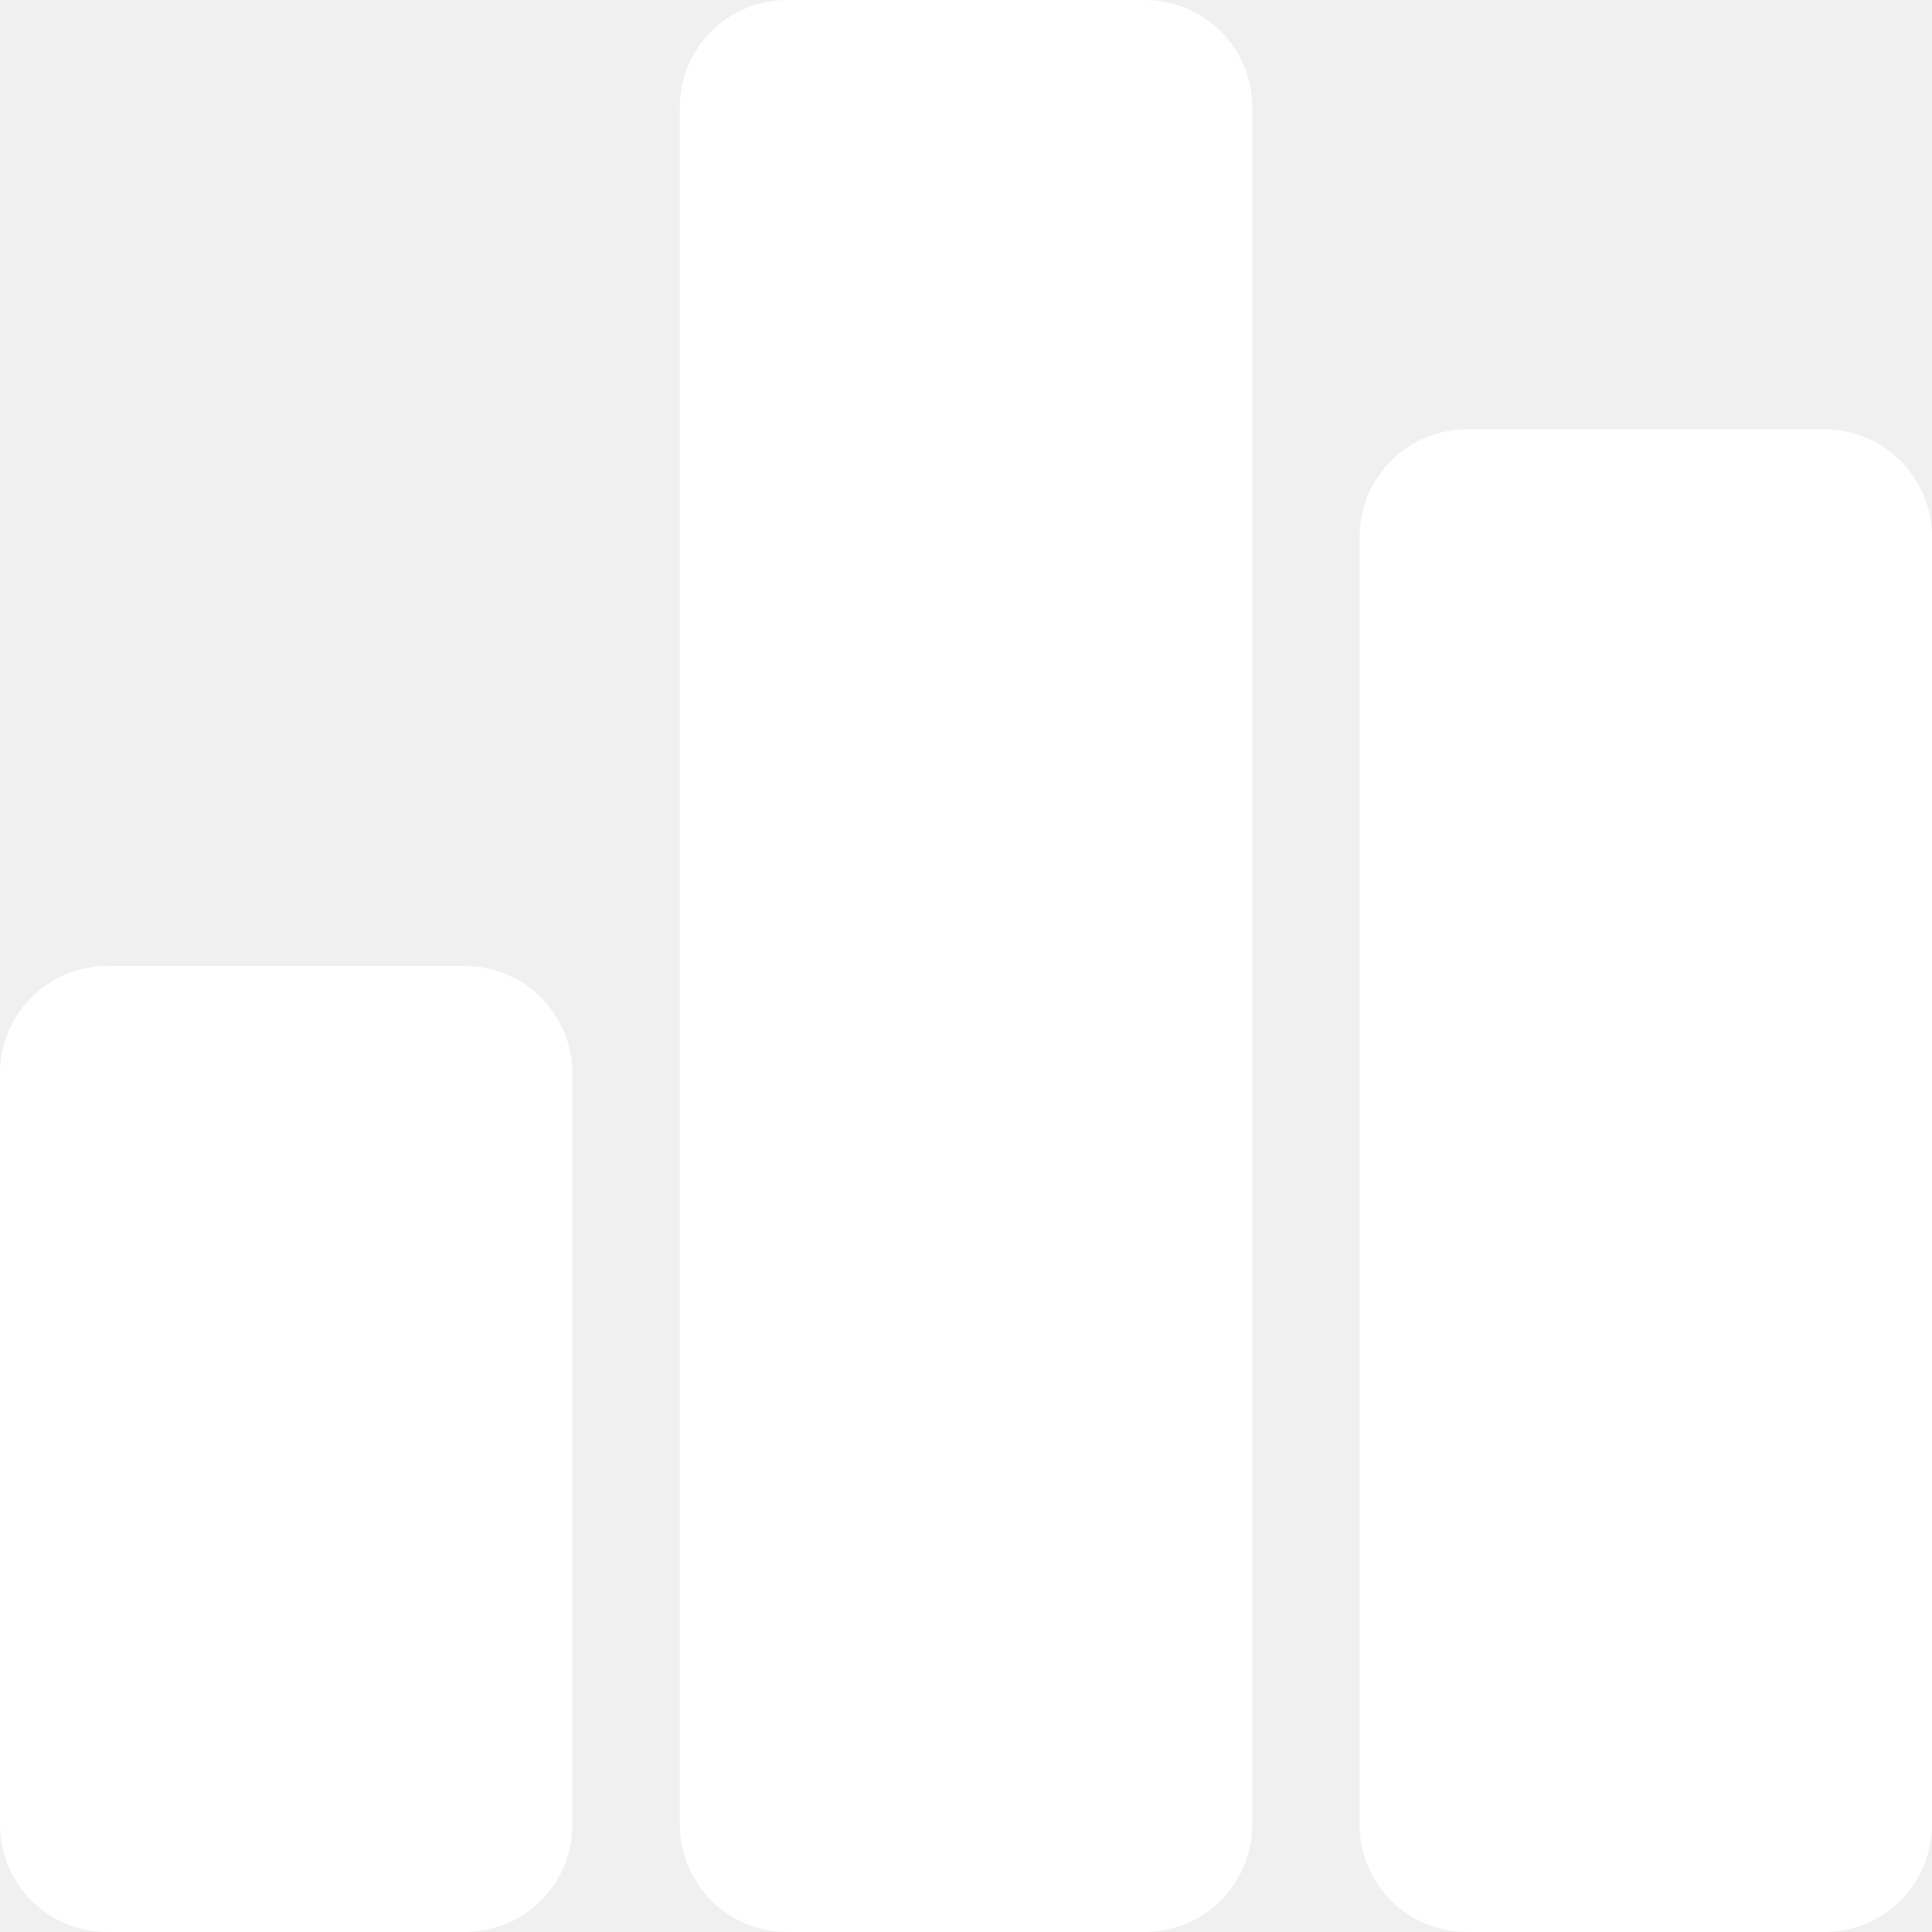
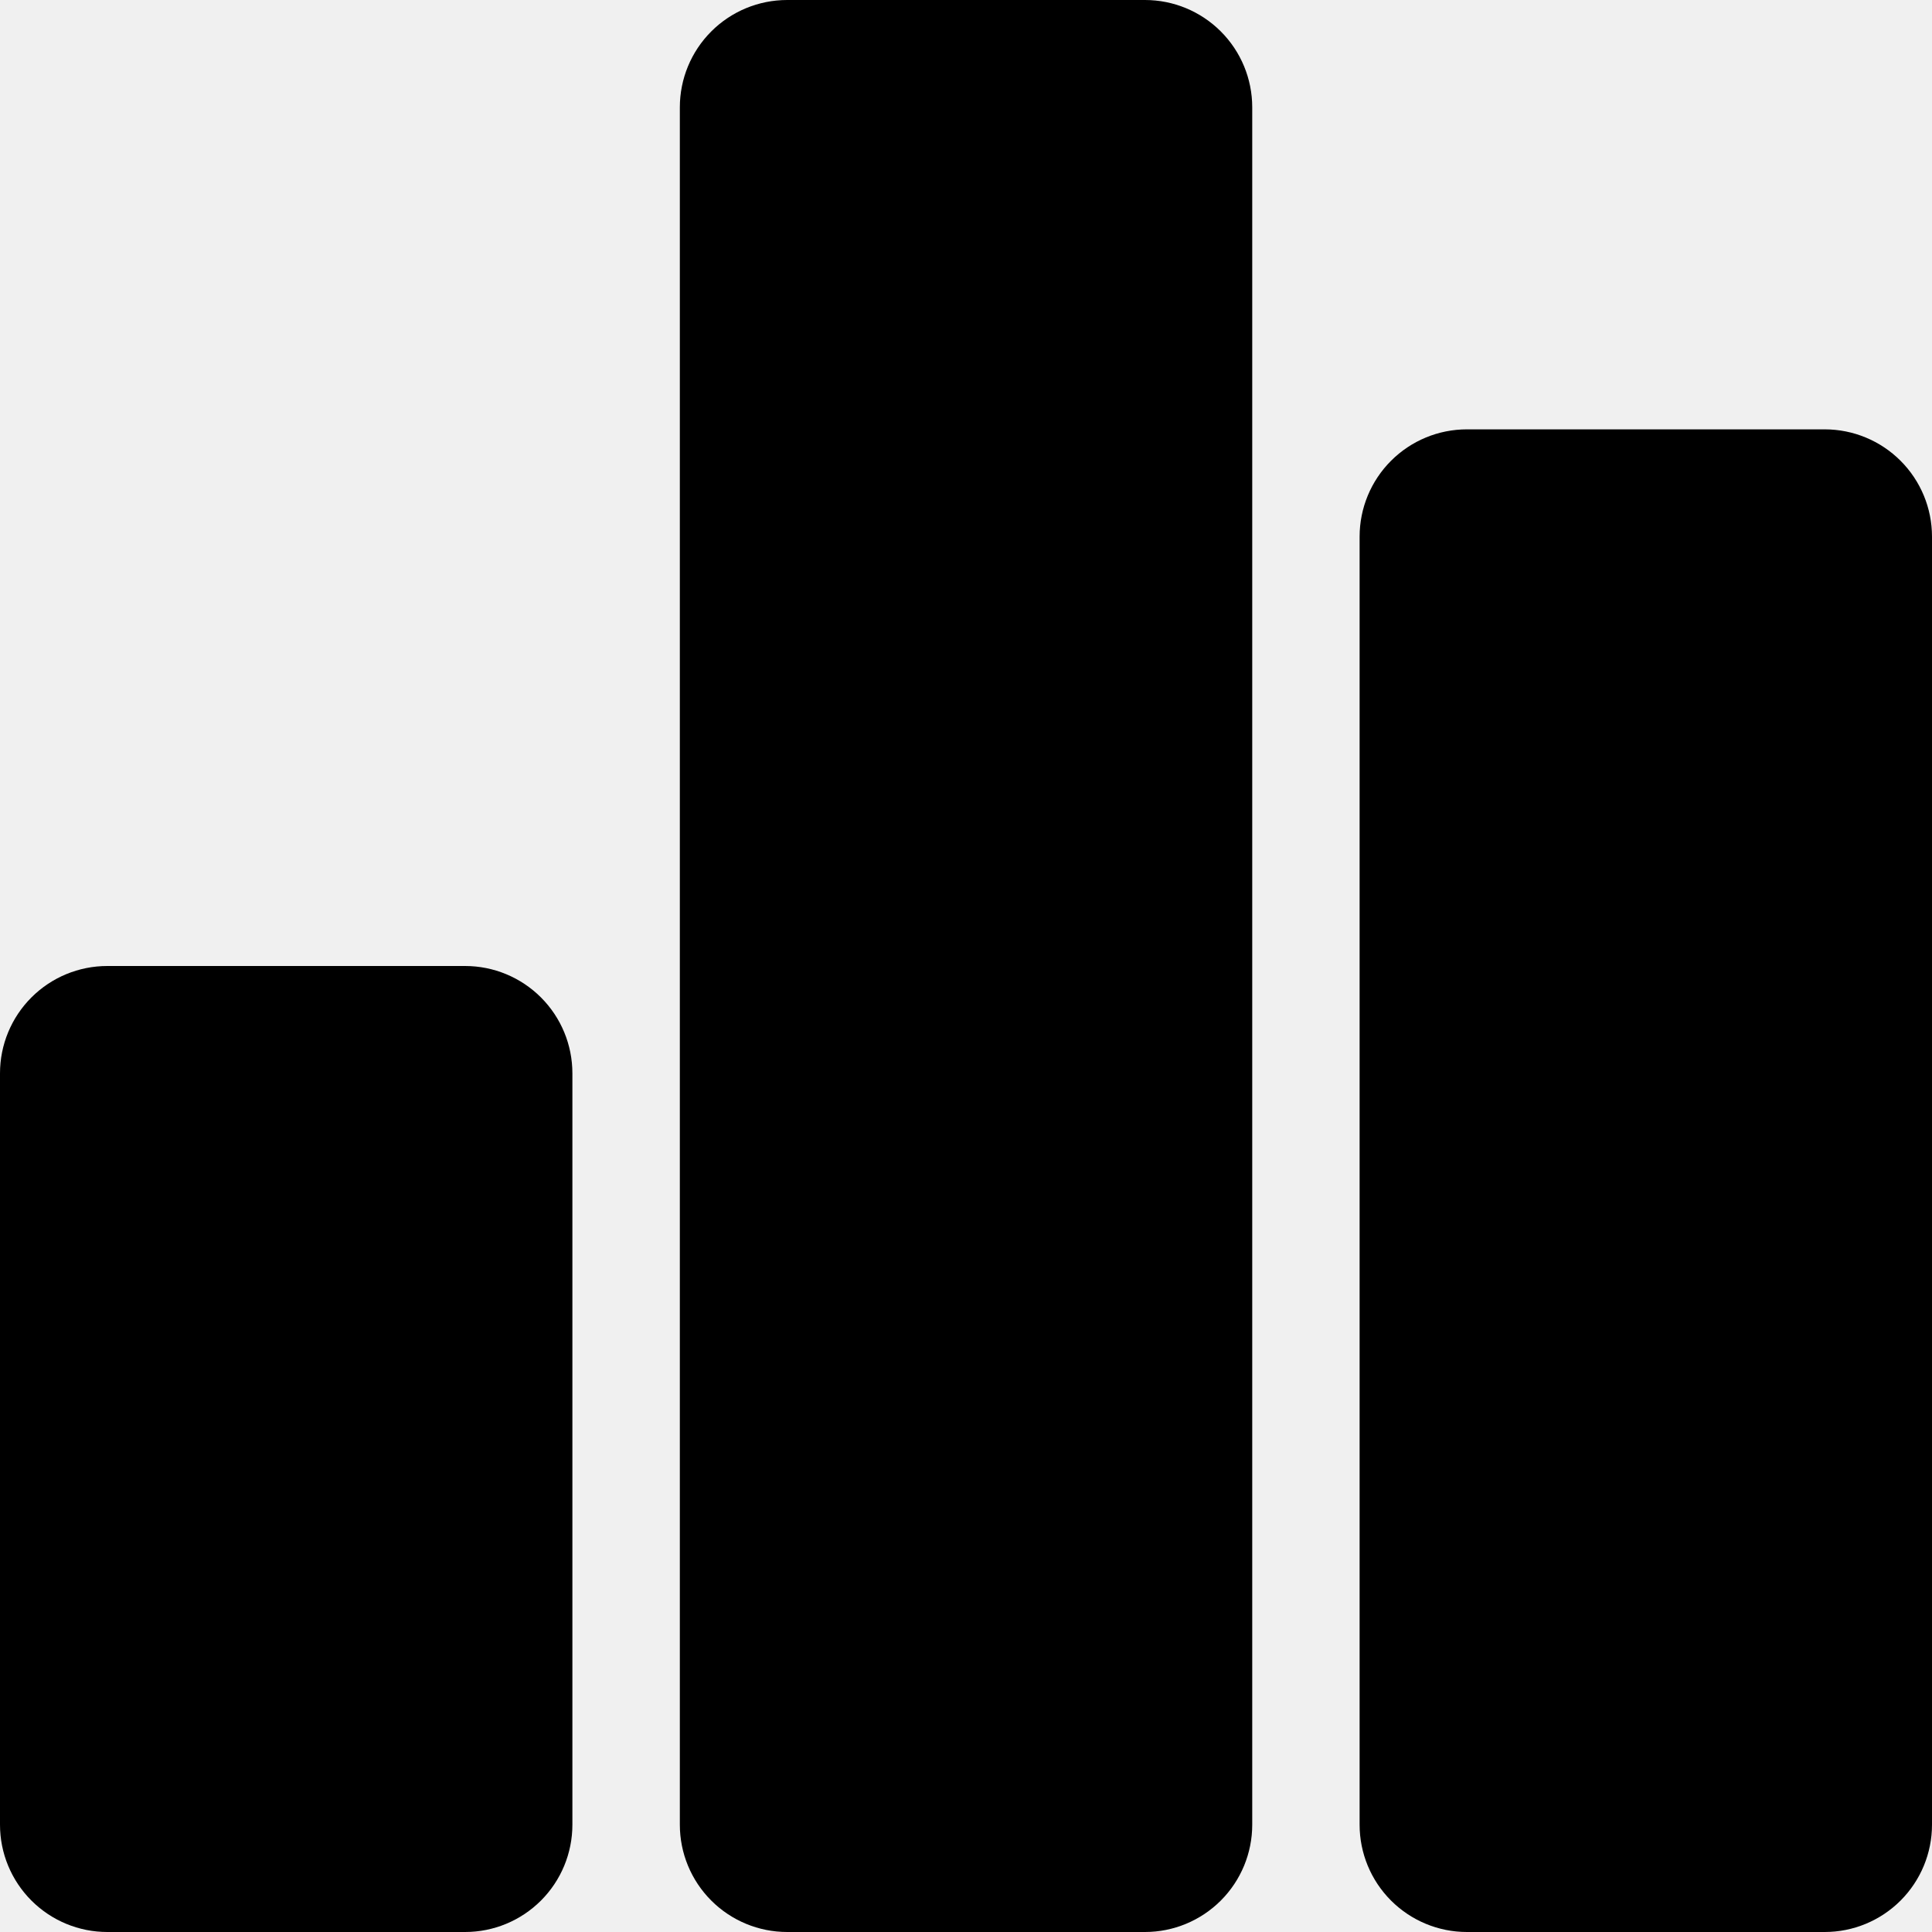
<svg xmlns="http://www.w3.org/2000/svg" viewBox="0 0 26 26" fill="none">
-   <path d="M16.852 1.444V24.556C16.852 24.939 16.7 25.306 16.429 25.577C16.158 25.848 15.791 26 15.408 26H10.594C10.21 26 9.843 25.848 9.572 25.577C9.301 25.306 9.149 24.939 9.149 24.556V1.444C9.149 1.061 9.301 0.694 9.572 0.423C9.843 0.152 10.21 0 10.594 0H15.408C15.791 0 16.158 0.152 16.429 0.423C16.7 0.694 16.852 1.061 16.852 1.444ZM24.556 5.778H19.741C19.358 5.778 18.991 5.93 18.72 6.201C18.449 6.472 18.297 6.839 18.297 7.222V24.556C18.297 24.939 18.449 25.306 18.72 25.577C18.991 25.848 19.358 26 19.741 26H24.556C24.939 26 25.306 25.848 25.577 25.577C25.848 25.306 26 24.939 26 24.556V7.222C26 6.839 25.848 6.472 25.577 6.201C25.306 5.93 24.939 5.778 24.556 5.778ZM6.259 13H1.444C1.061 13 0.694 13.152 0.423 13.423C0.152 13.694 0 14.061 0 14.444V24.556C0 24.939 0.152 25.306 0.423 25.577C0.694 25.848 1.061 26 1.444 26H6.259C6.642 26 7.009 25.848 7.28 25.577C7.551 25.306 7.703 24.939 7.703 24.556V14.444C7.703 14.061 7.551 13.694 7.28 13.423C7.009 13.152 6.642 13 6.259 13Z" fill="white" />
+   <path d="M16.852 1.444V24.556C16.852 24.939 16.7 25.306 16.429 25.577C16.158 25.848 15.791 26 15.408 26H10.594C10.21 26 9.843 25.848 9.572 25.577C9.301 25.306 9.149 24.939 9.149 24.556V1.444C9.149 1.061 9.301 0.694 9.572 0.423C9.843 0.152 10.21 0 10.594 0H15.408C15.791 0 16.158 0.152 16.429 0.423C16.7 0.694 16.852 1.061 16.852 1.444ZM24.556 5.778H19.741C19.358 5.778 18.991 5.93 18.72 6.201C18.449 6.472 18.297 6.839 18.297 7.222V24.556C18.297 24.939 18.449 25.306 18.72 25.577C18.991 25.848 19.358 26 19.741 26H24.556C24.939 26 25.306 25.848 25.577 25.577C25.848 25.306 26 24.939 26 24.556V7.222C26 6.839 25.848 6.472 25.577 6.201C25.306 5.93 24.939 5.778 24.556 5.778ZM6.259 13H1.444C1.061 13 0.694 13.152 0.423 13.423C0.152 13.694 0 14.061 0 14.444V24.556C0 24.939 0.152 25.306 0.423 25.577C0.694 25.848 1.061 26 1.444 26H6.259C6.642 26 7.009 25.848 7.28 25.577C7.551 25.306 7.703 24.939 7.703 24.556V14.444C7.703 14.061 7.551 13.694 7.28 13.423C7.009 13.152 6.642 13 6.259 13Z" fill="currentColor" />
</svg>
